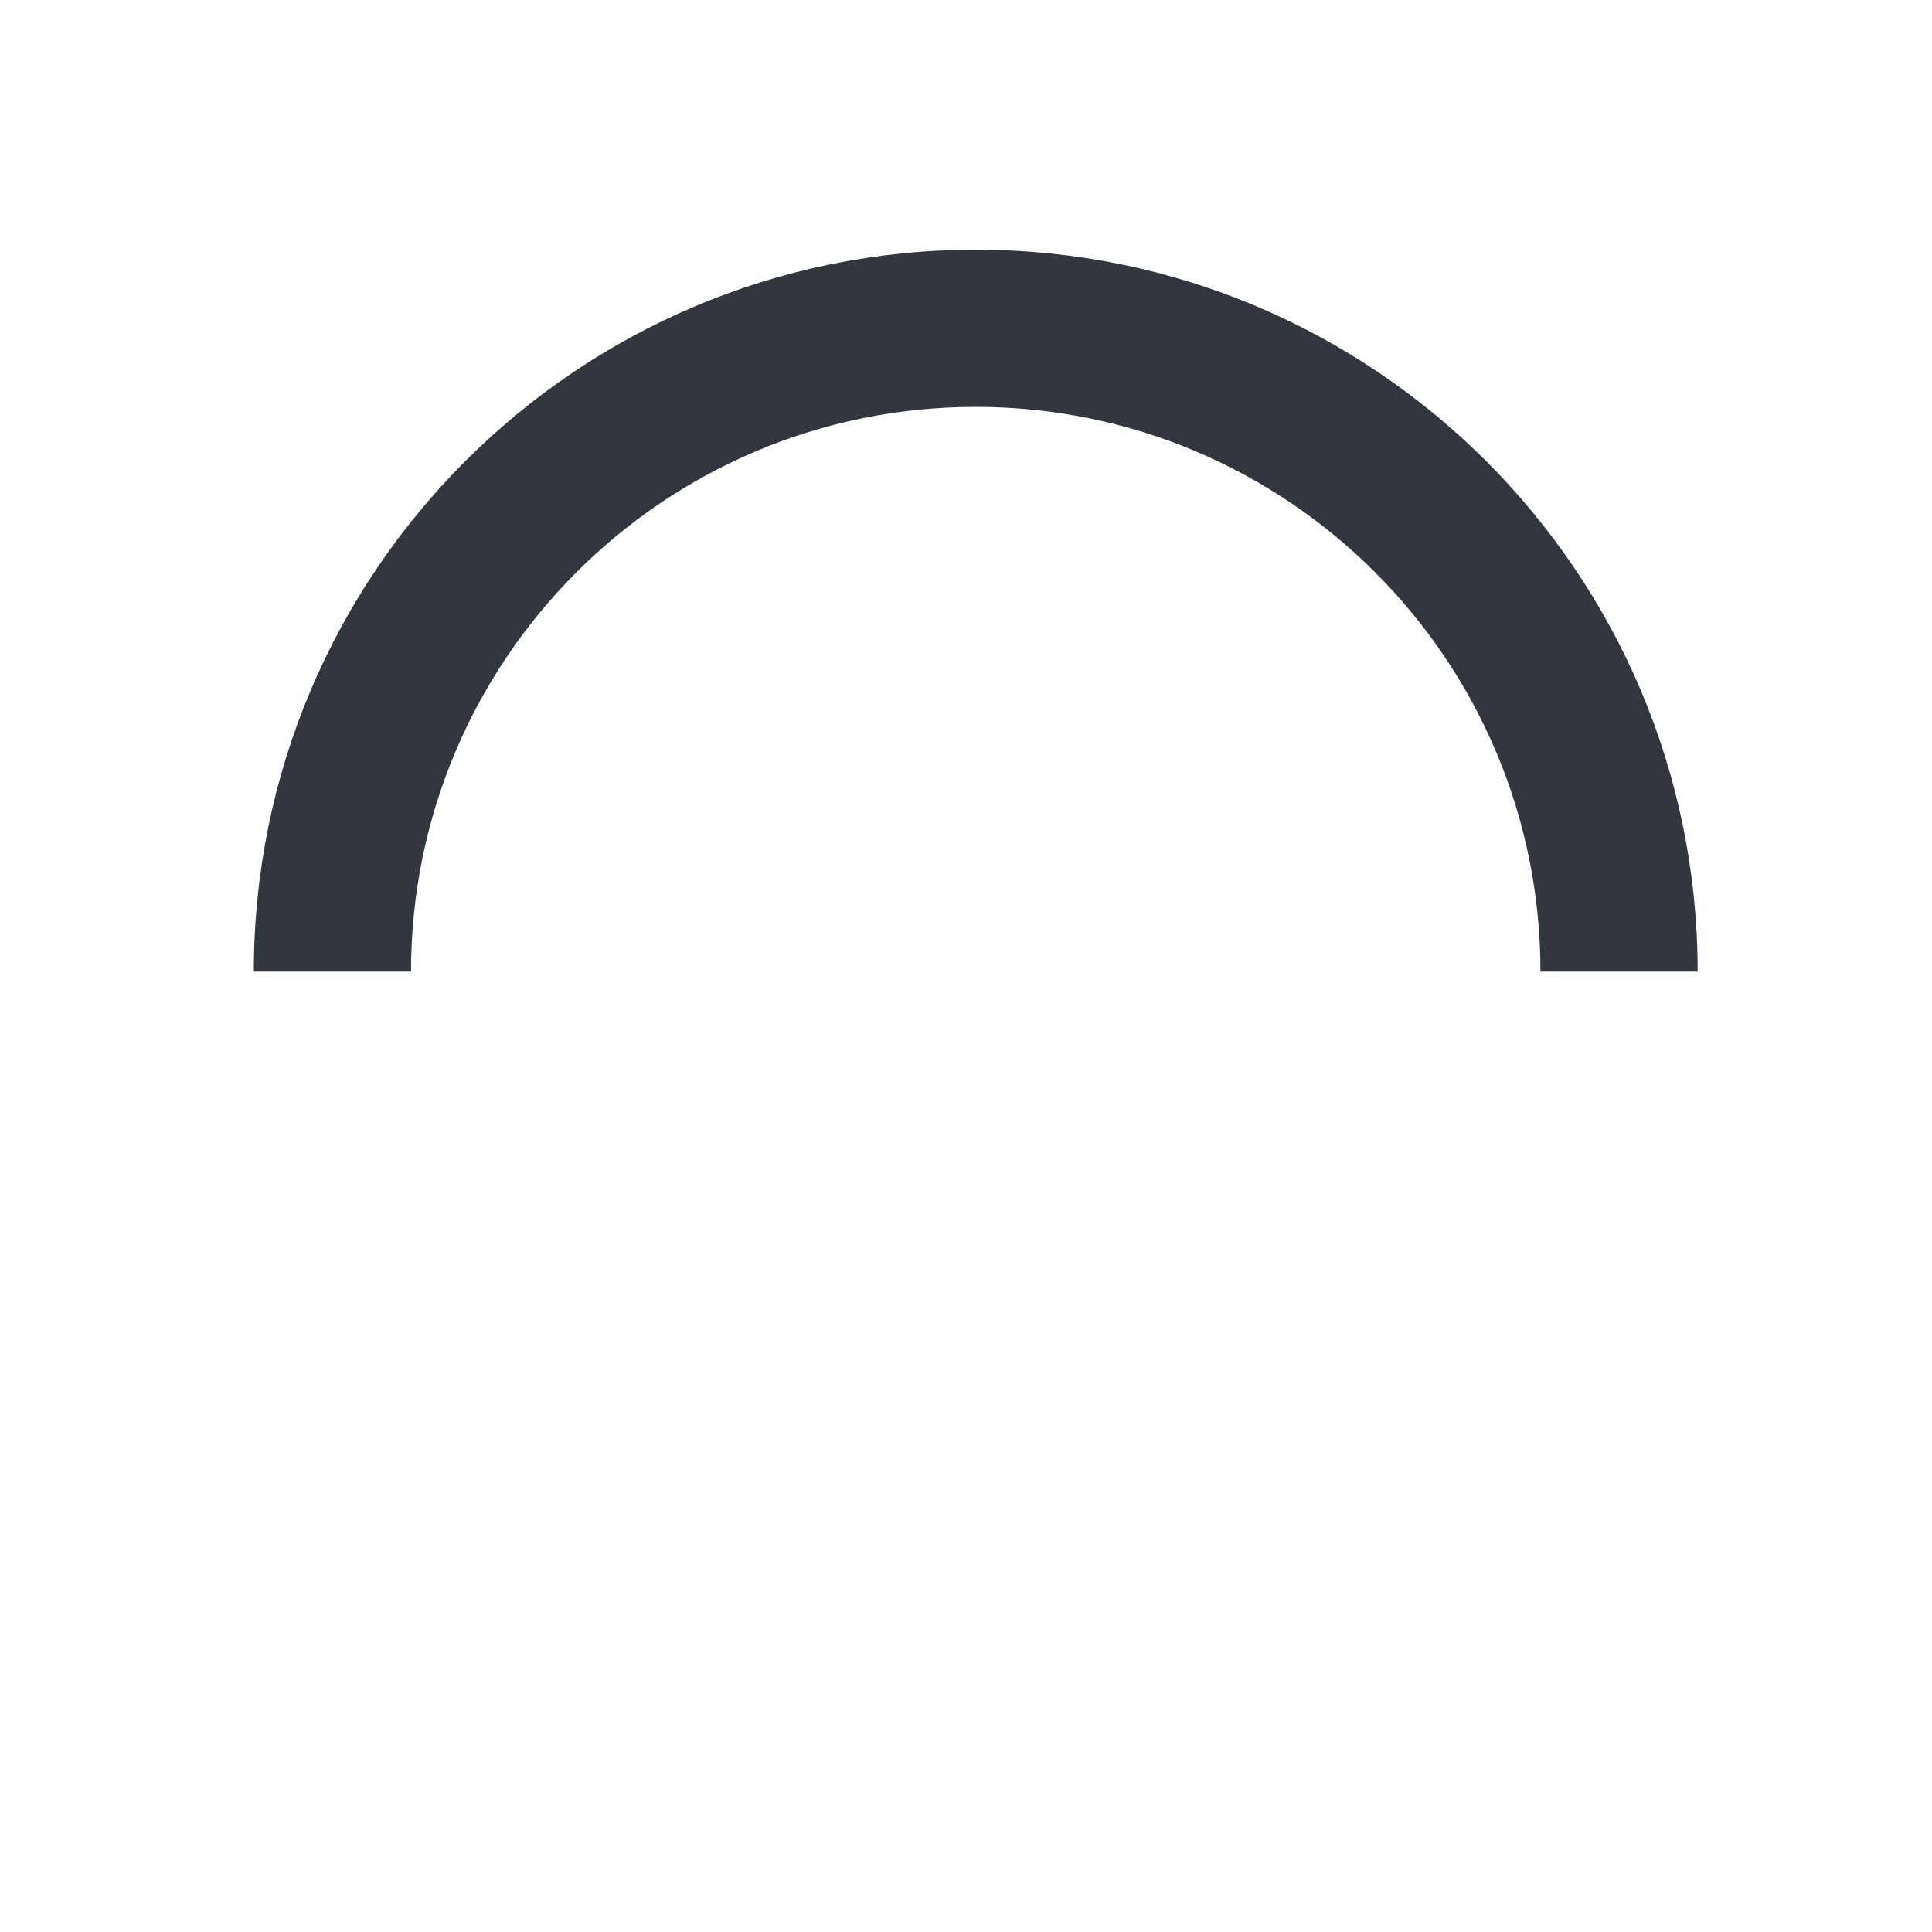
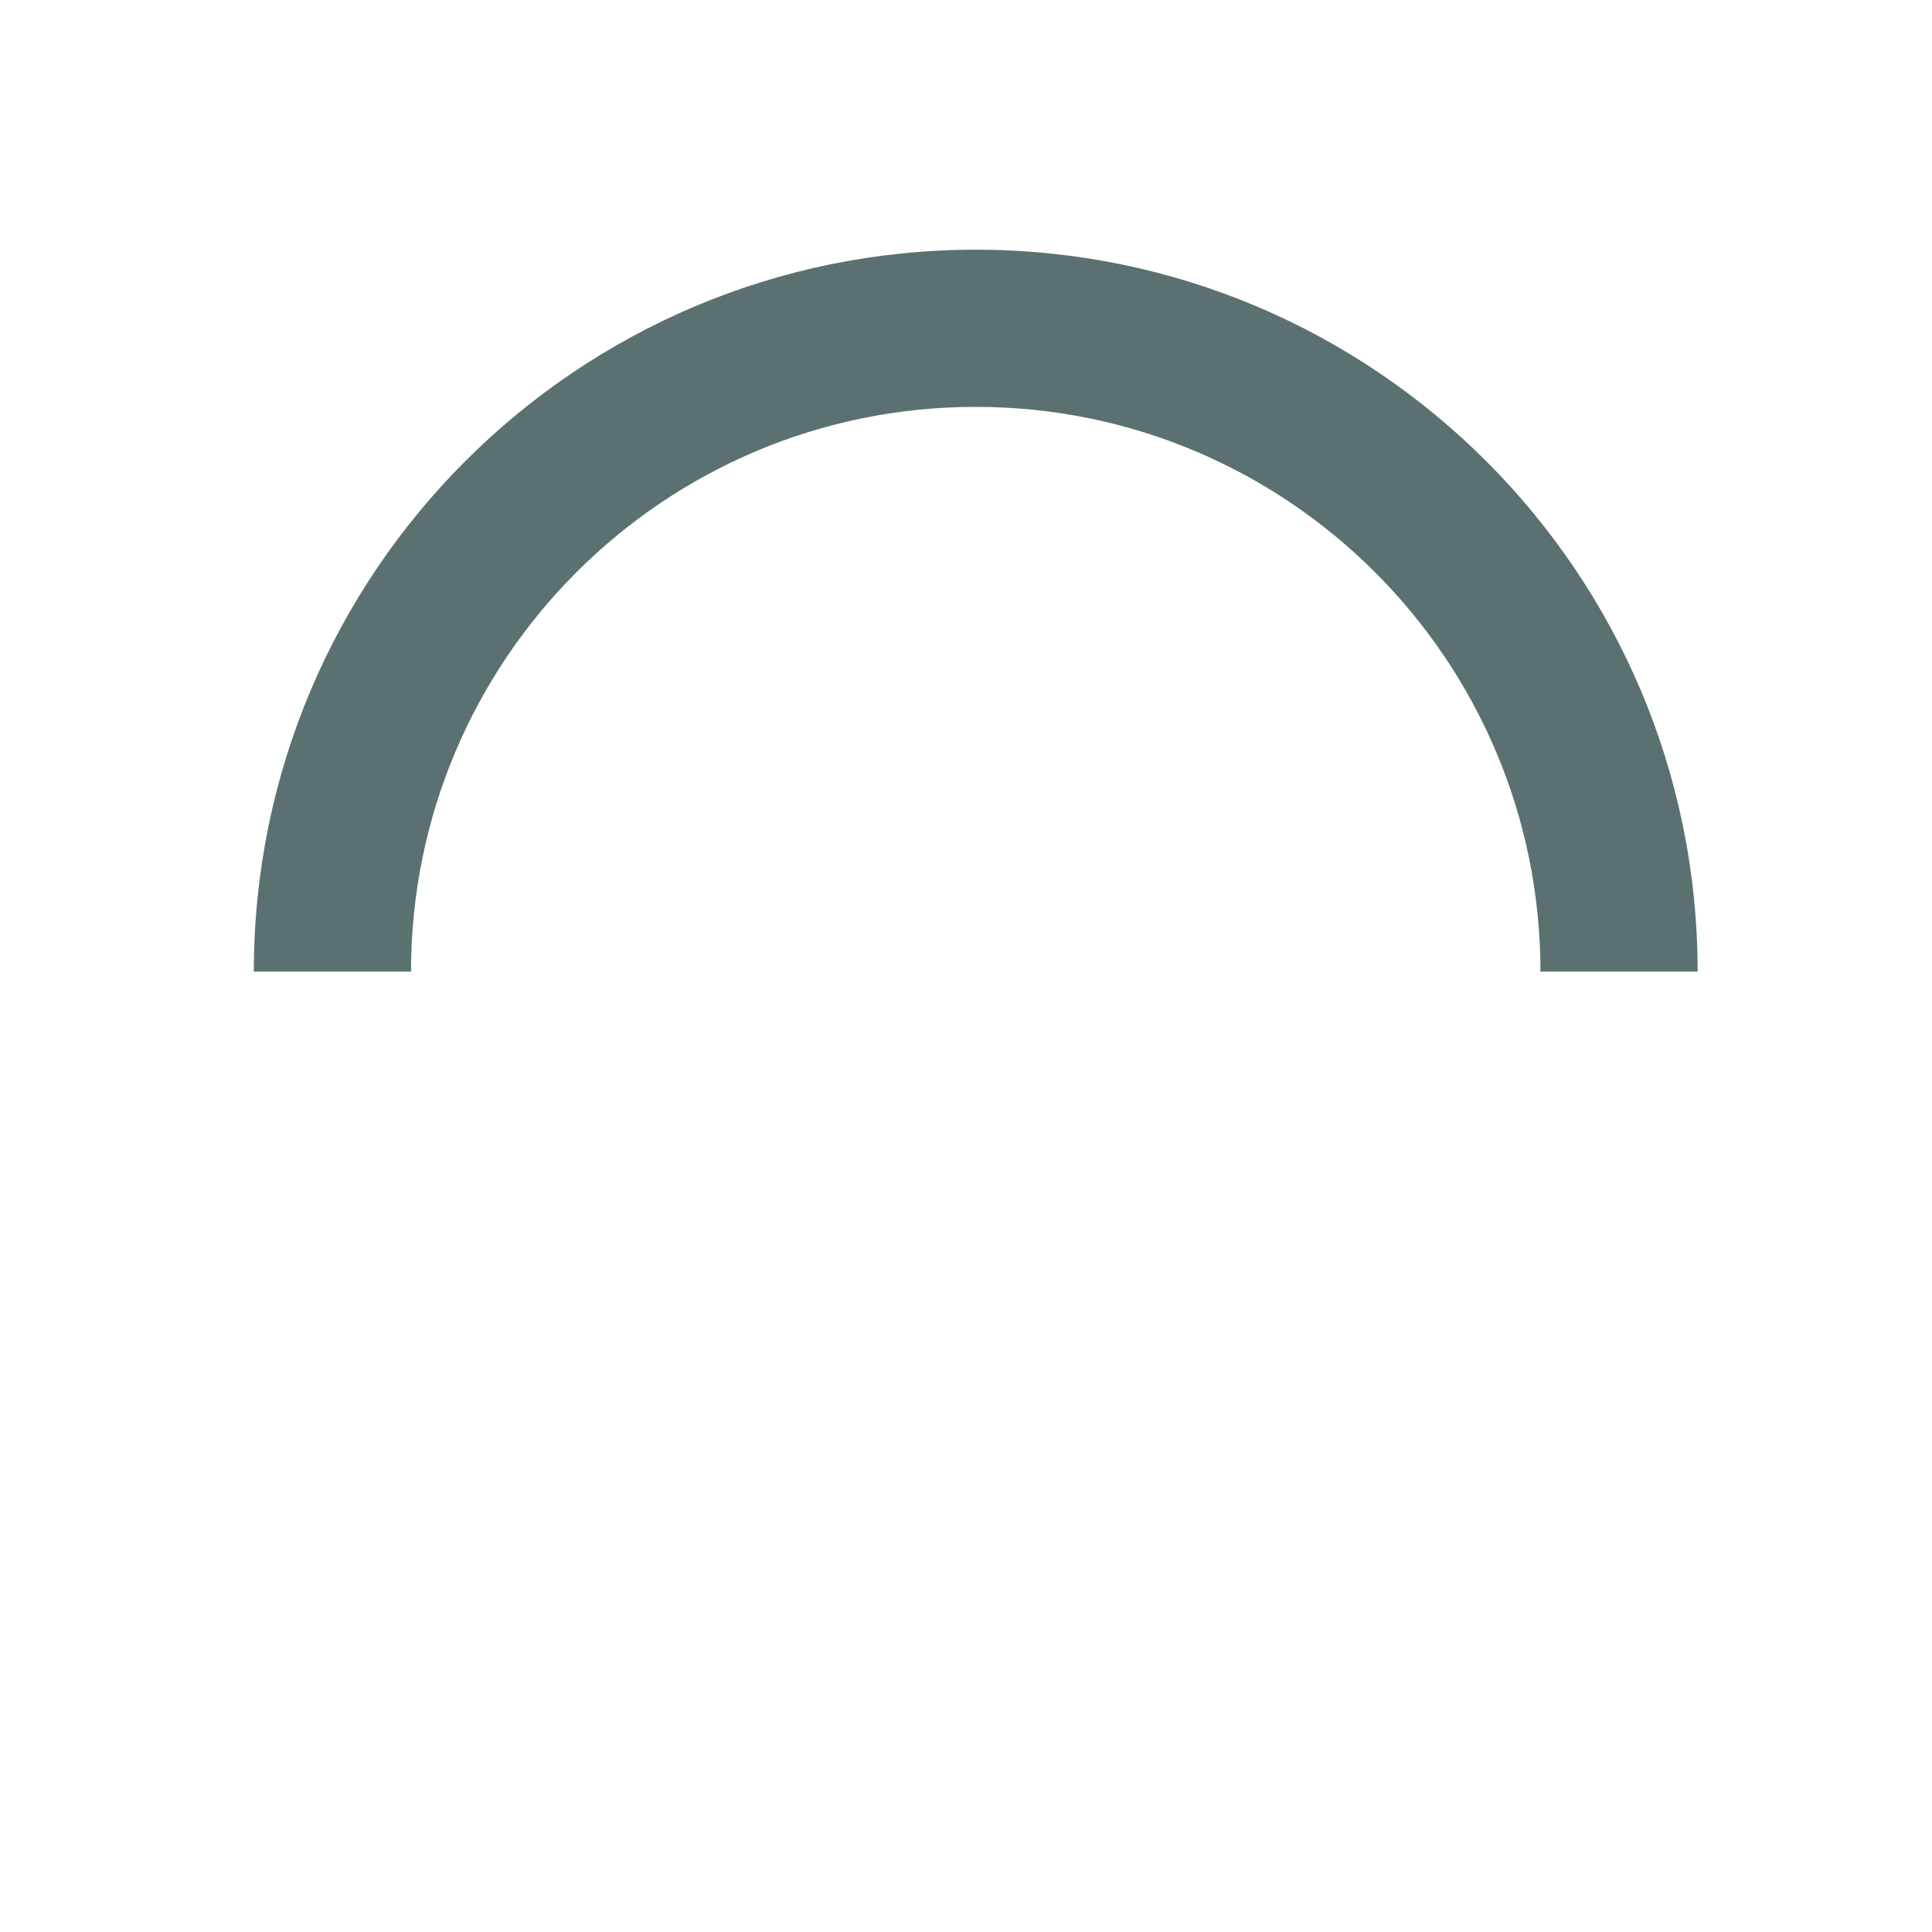
<svg xmlns="http://www.w3.org/2000/svg" version="1.1" id="loader-1" x="0px" y="0px" width="40px" height="40px" viewBox="0 0 50 50" style="enable-background:new 0 0 50 50;" xml:space="preserve">
-   <path fill="#31363f" d="M43.935,25.145c0-10.318-8.364-18.683-18.683-18.683c-10.318,0-18.683,8.365-18.683,18.683h4.068c0-8.071,6.543-14.615,14.615-14.615c8.072,0,14.615,6.543,14.615,14.615H43.935z">
+   <path fill="#5b7171" d="M43.935,25.145c0-10.318-8.364-18.683-18.683-18.683c-10.318,0-18.683,8.365-18.683,18.683h4.068c0-8.071,6.543-14.615,14.615-14.615c8.072,0,14.615,6.543,14.615,14.615H43.935z">
    <animateTransform attributeType="xml" attributeName="transform" type="rotate" from="0 25 25" to="360 25 25" dur="0.6s" repeatCount="indefinite" />
  </path>
</svg>
